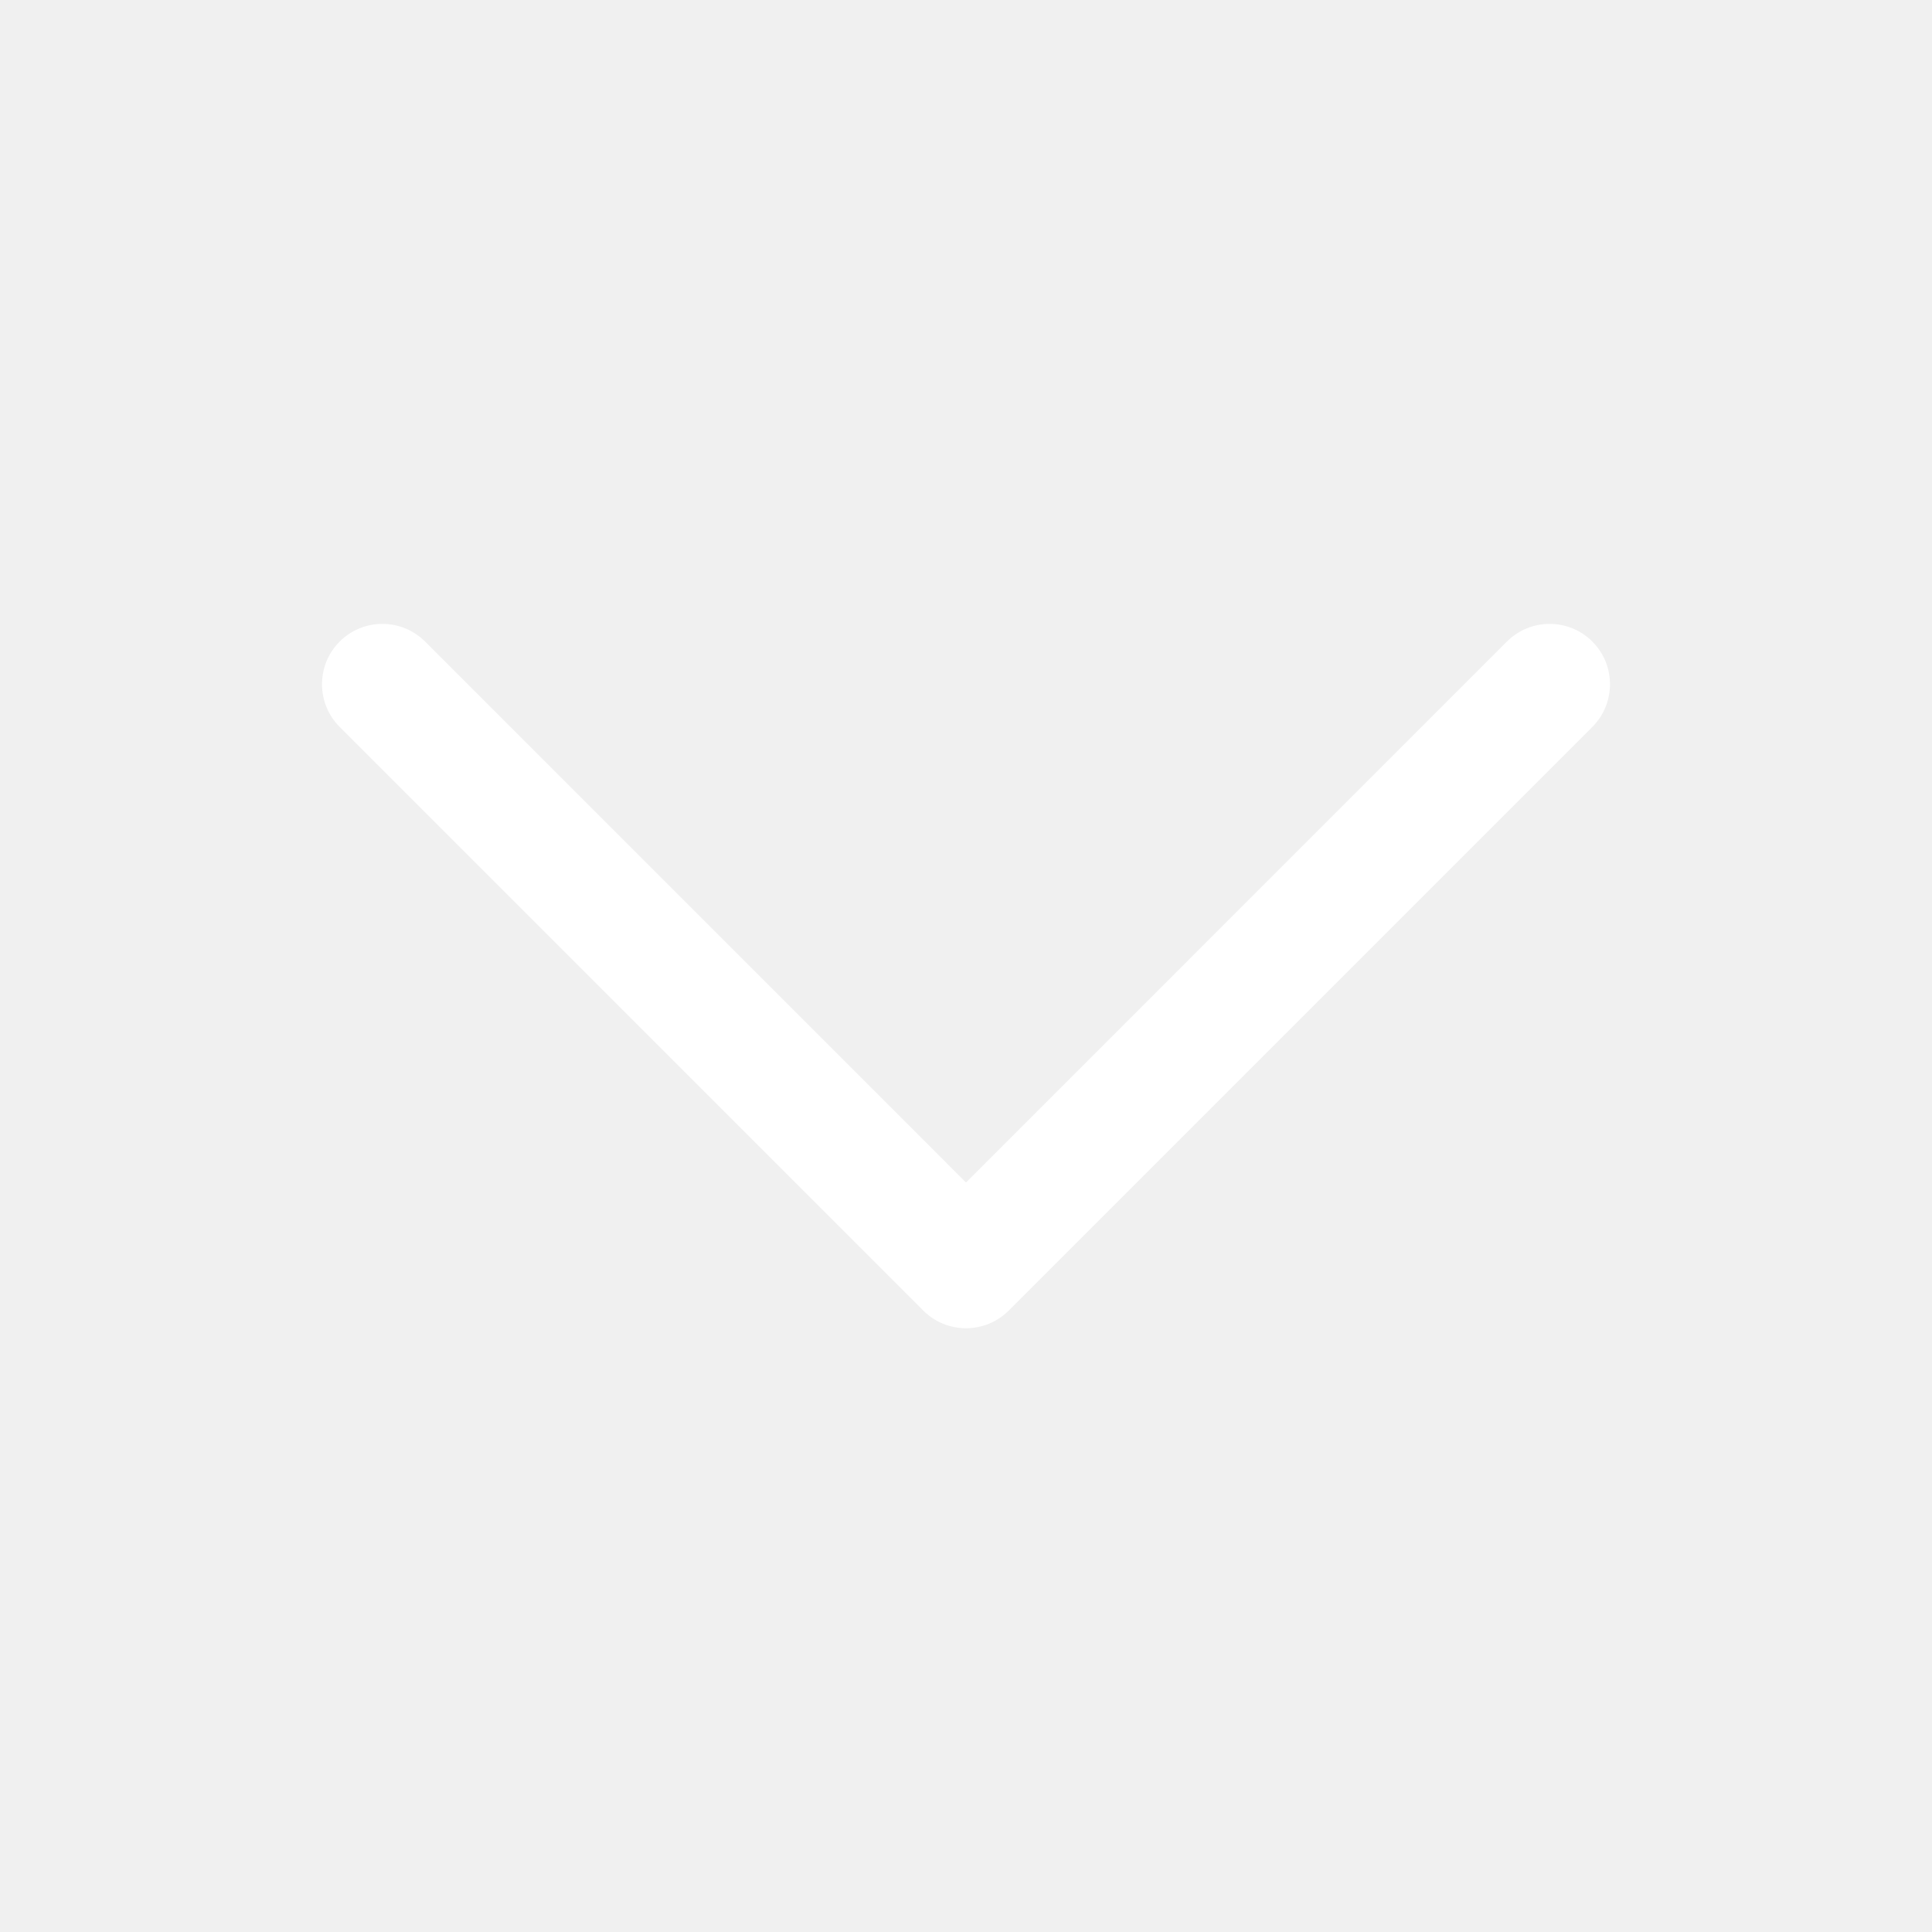
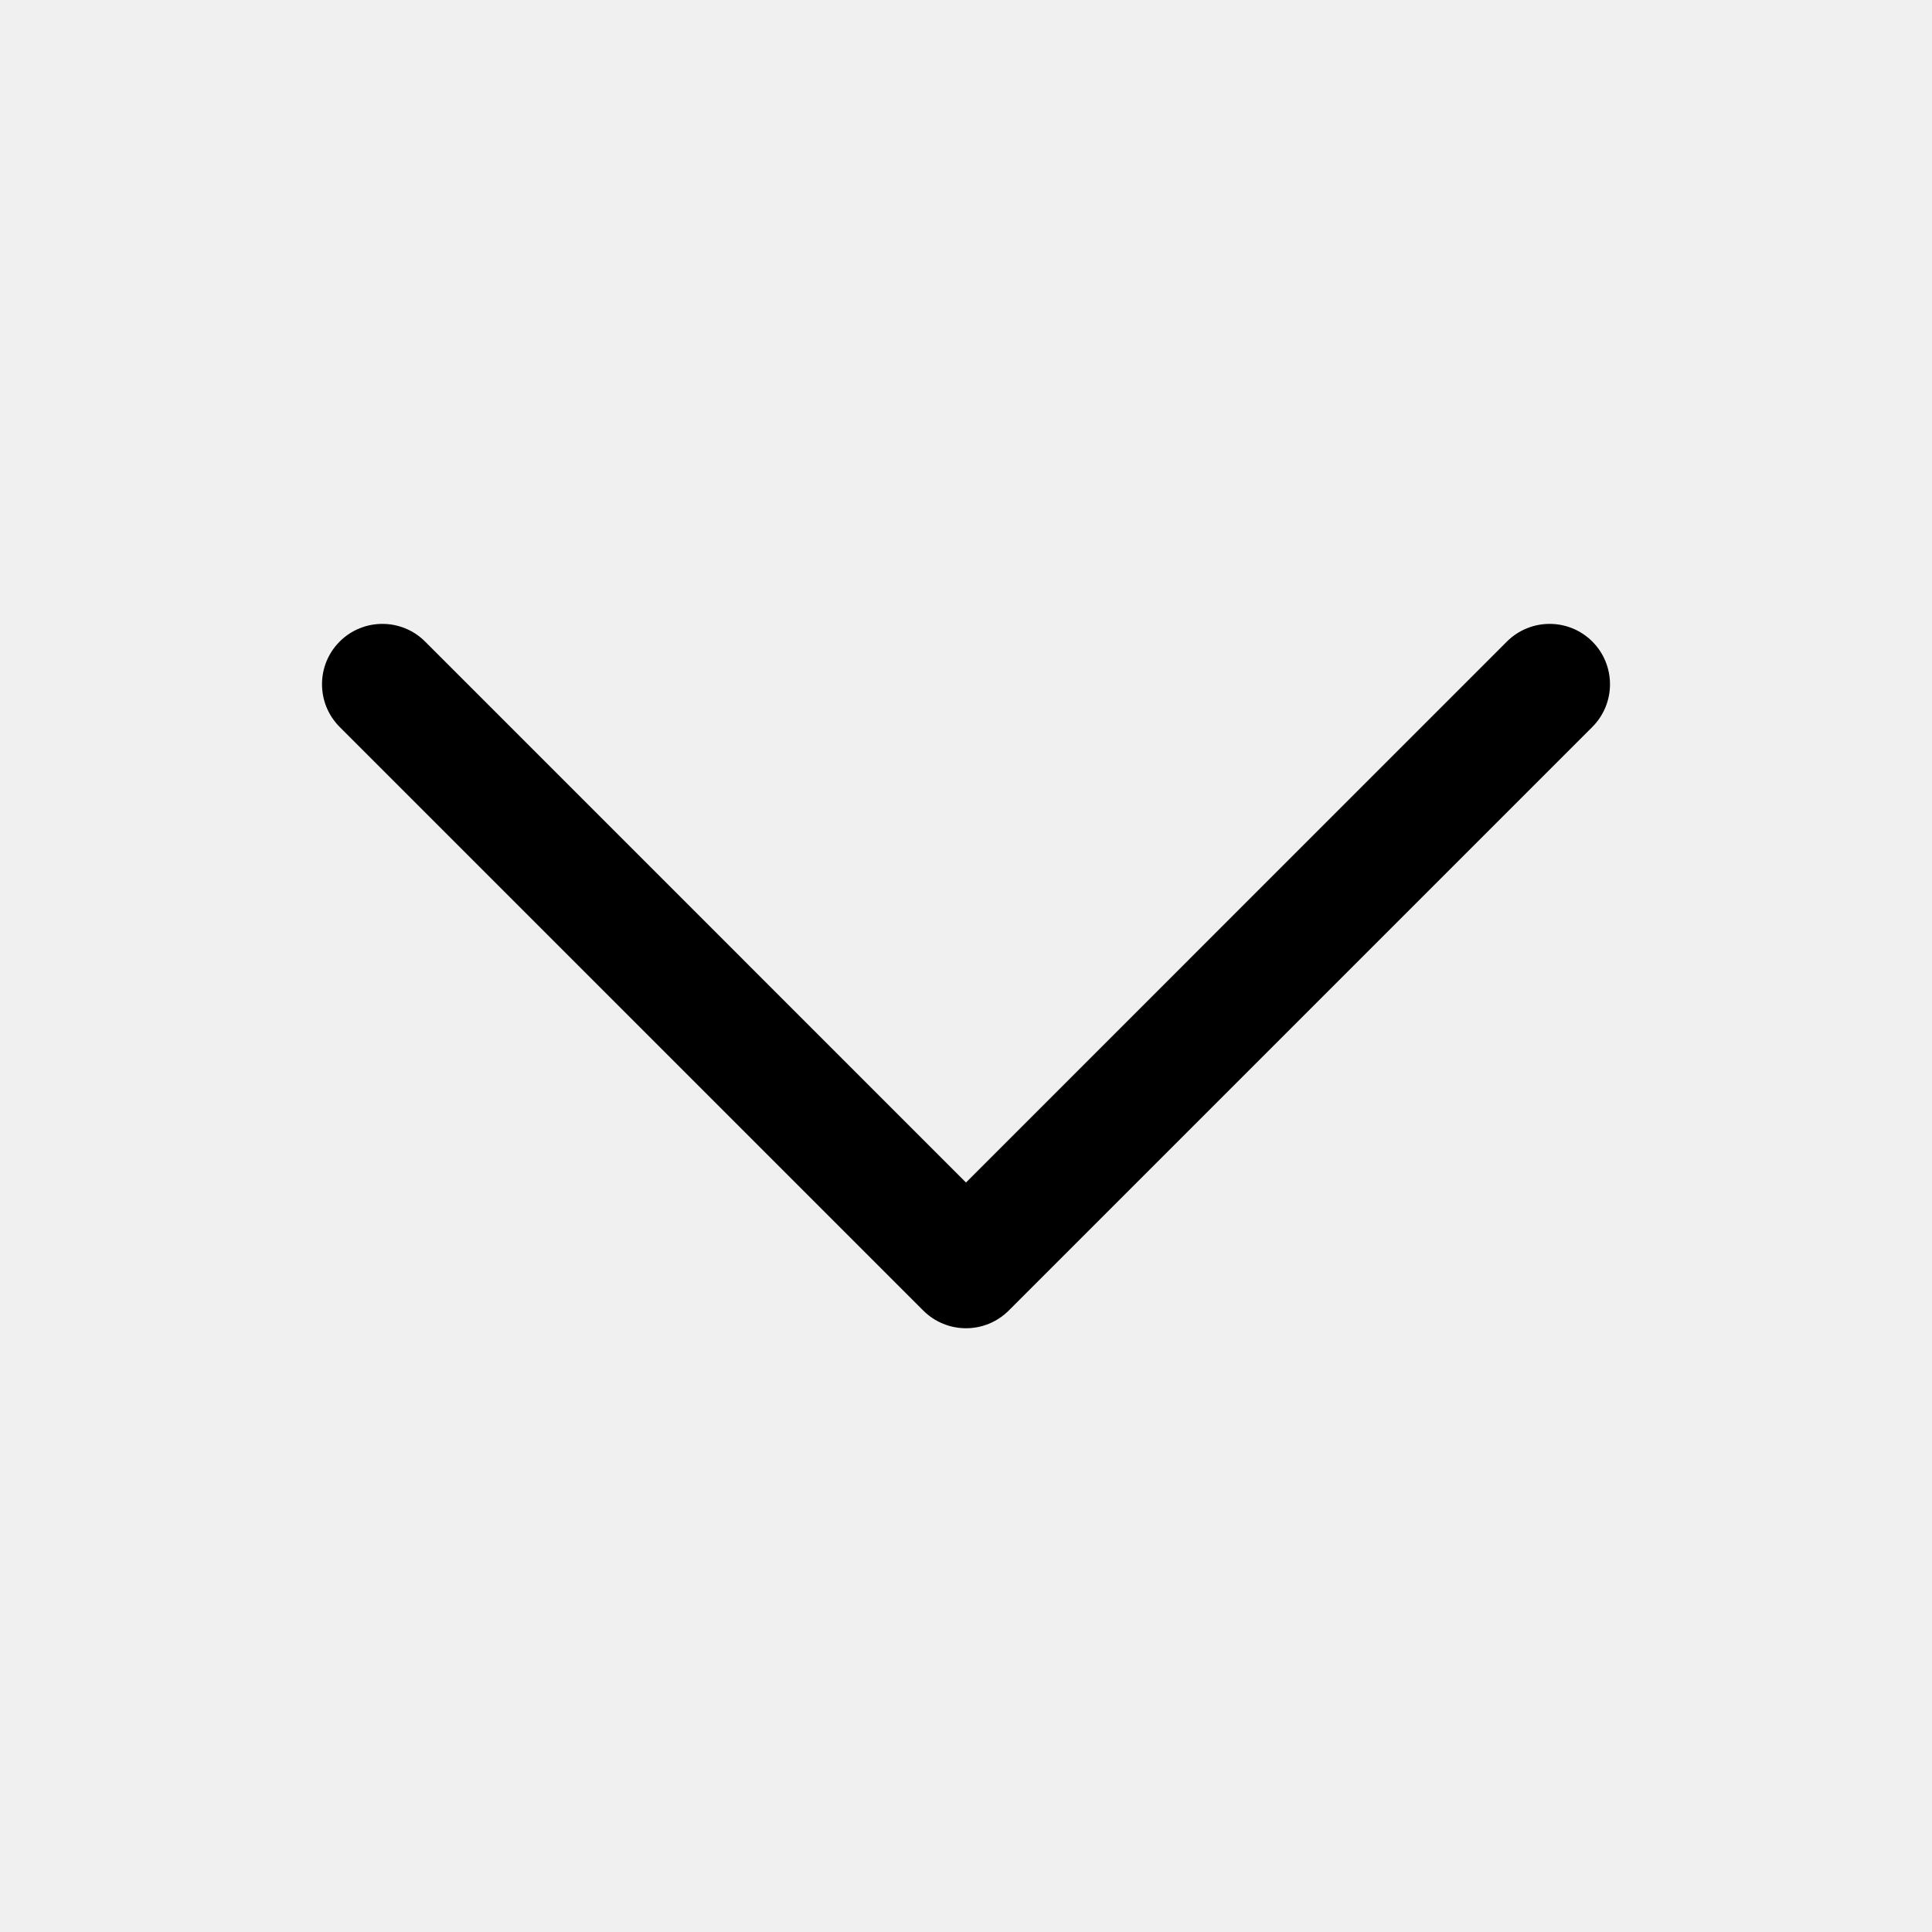
- <svg xmlns="http://www.w3.org/2000/svg" width="48px" height="48px" viewBox="0 0 48 48" fill="none">
-   <path d="M8.439 15.939C9.025 15.354 9.975 15.354 10.561 15.939L24 29.379L37.439 15.939C38.025 15.354 38.975 15.354 39.561 15.939C40.146 16.525 40.146 17.475 39.561 18.061L25.061 32.561C24.475 33.146 23.525 33.146 22.939 32.561L8.439 18.061C7.854 17.475 7.854 16.525 8.439 15.939Z" fill="#ffffff" />
+ <svg xmlns="http://www.w3.org/2000/svg" viewBox="0 0 48 48" fill="#fffffff">
+   <path d="M8.439 15.939C9.025 15.354 9.975 15.354 10.561 15.939L24 29.379L37.439 15.939C38.025 15.354 38.975 15.354 39.561 15.939C40.146 16.525 40.146 17.475 39.561 18.061L25.061 32.561C24.475 33.146 23.525 33.146 22.939 32.561L8.439 18.061C7.854 17.475 7.854 16.525 8.439 15.939Z" />
</svg>
